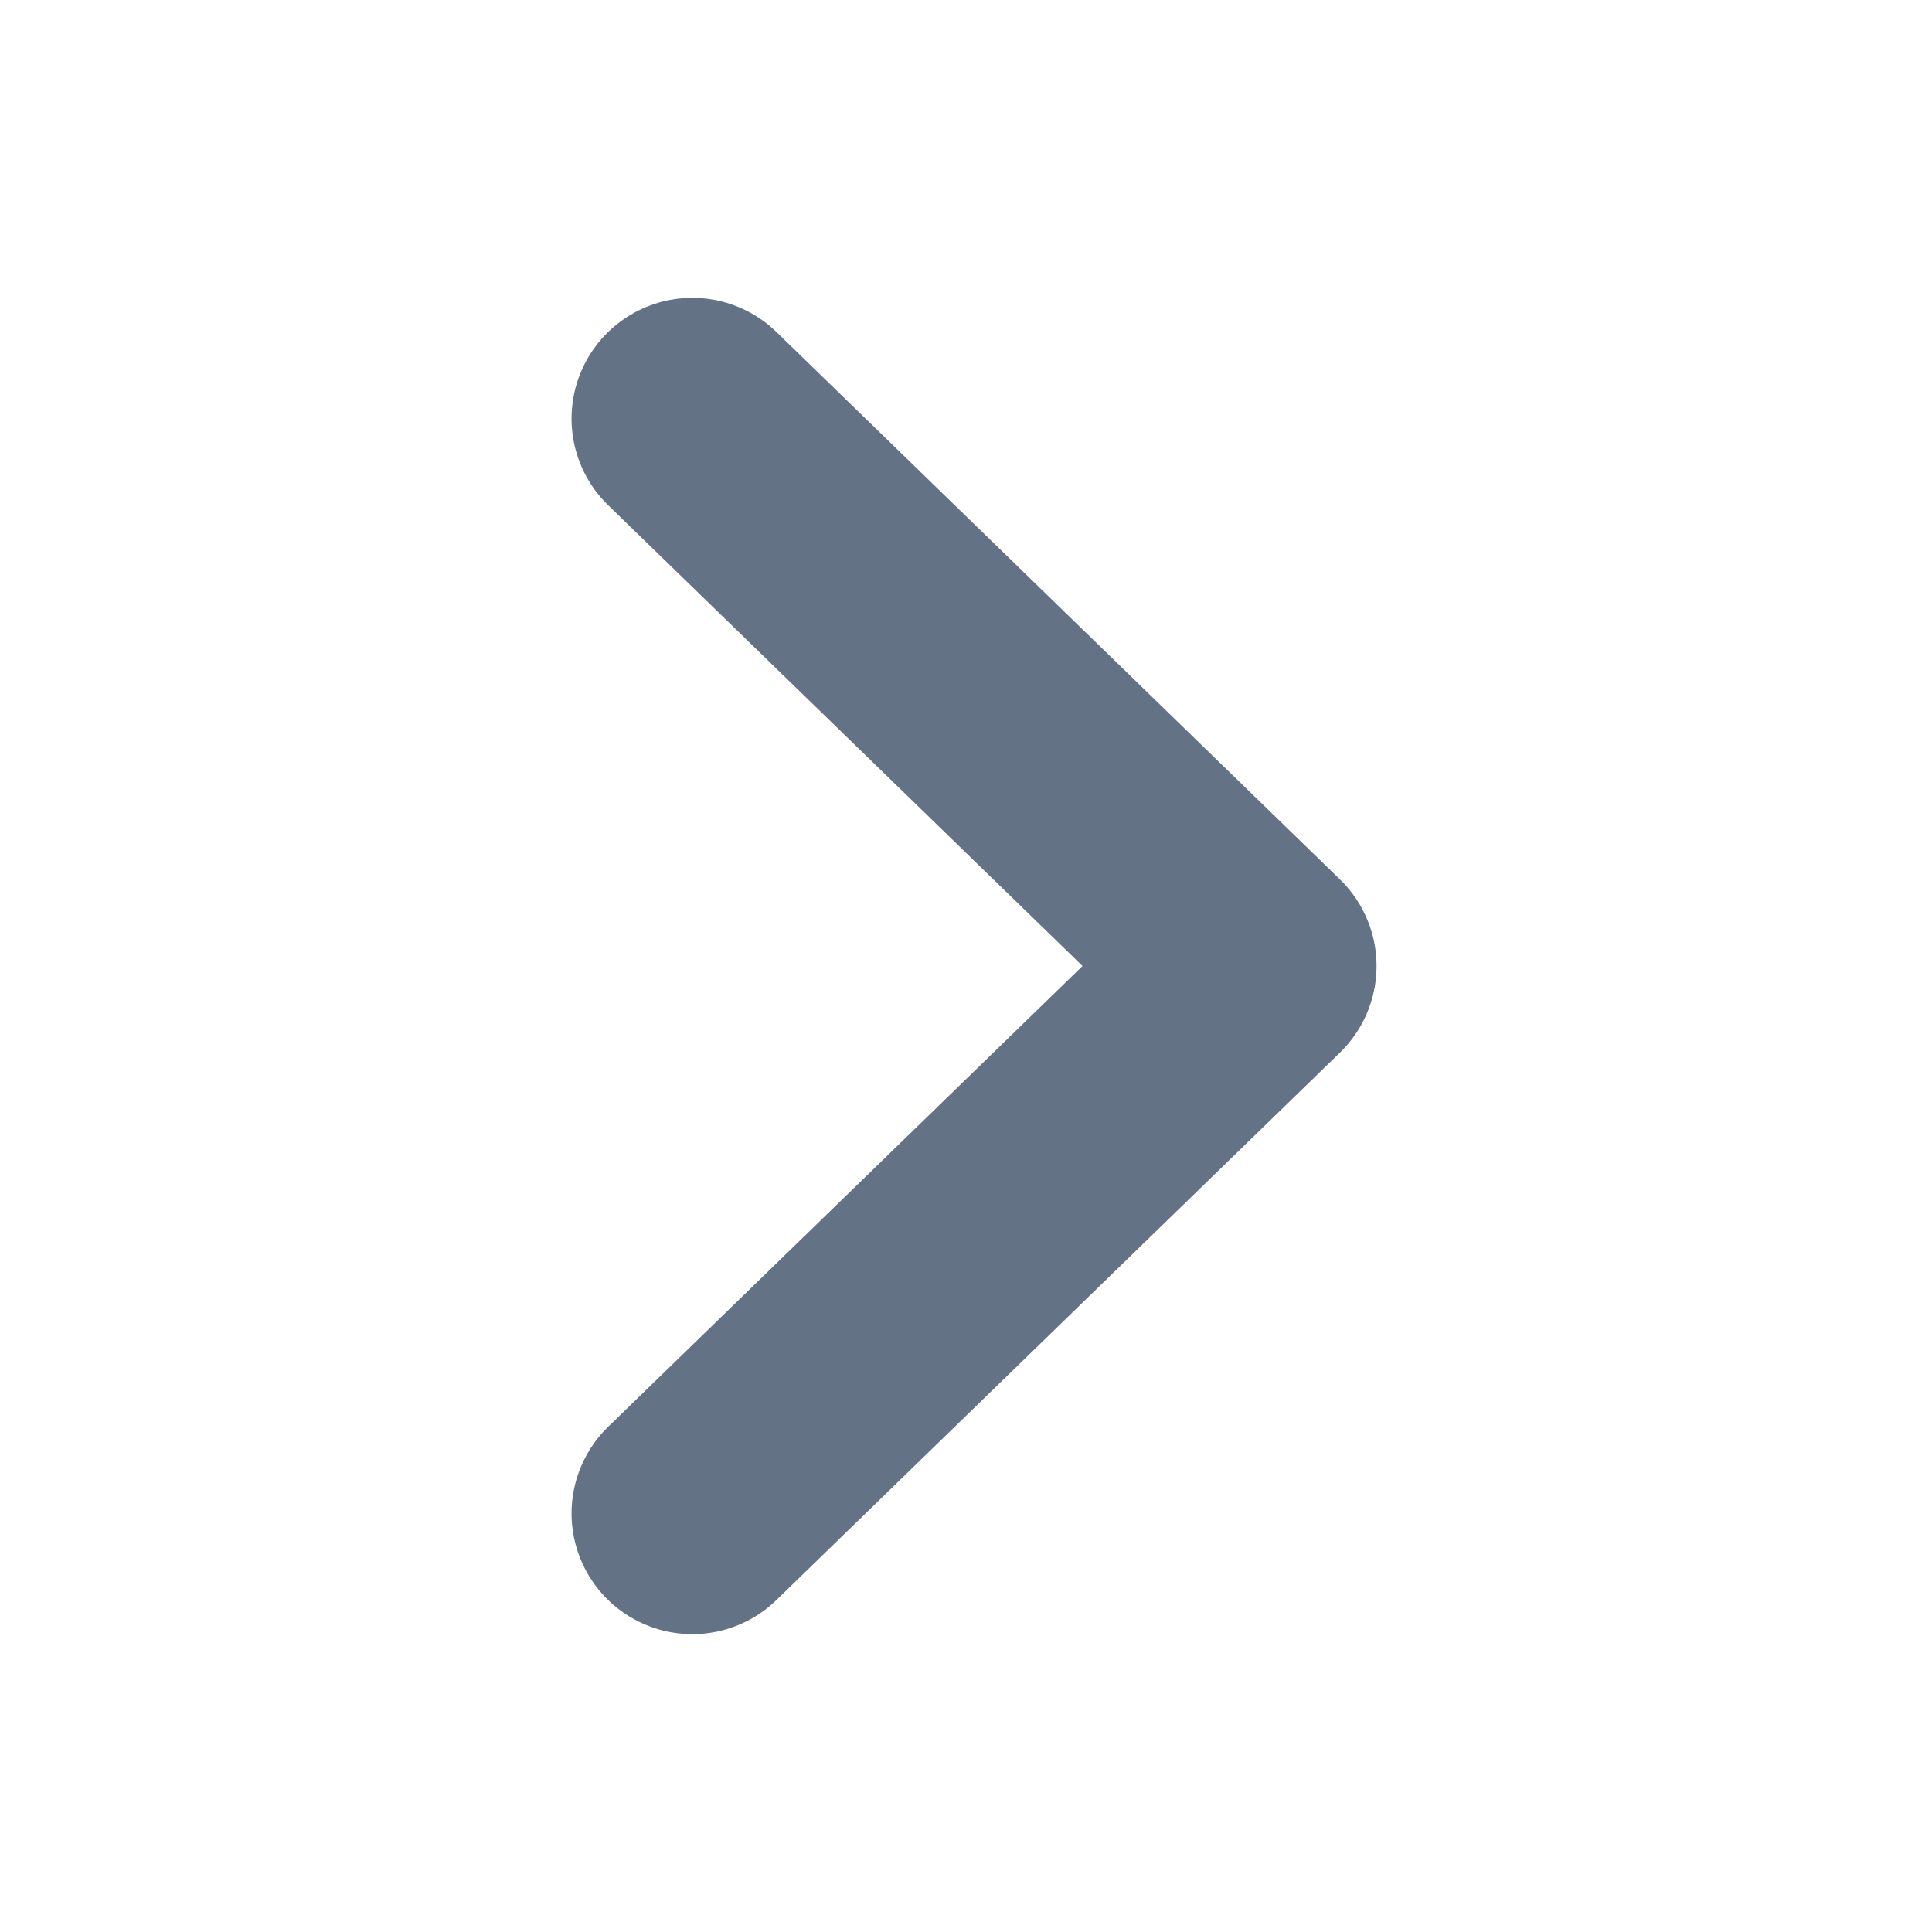
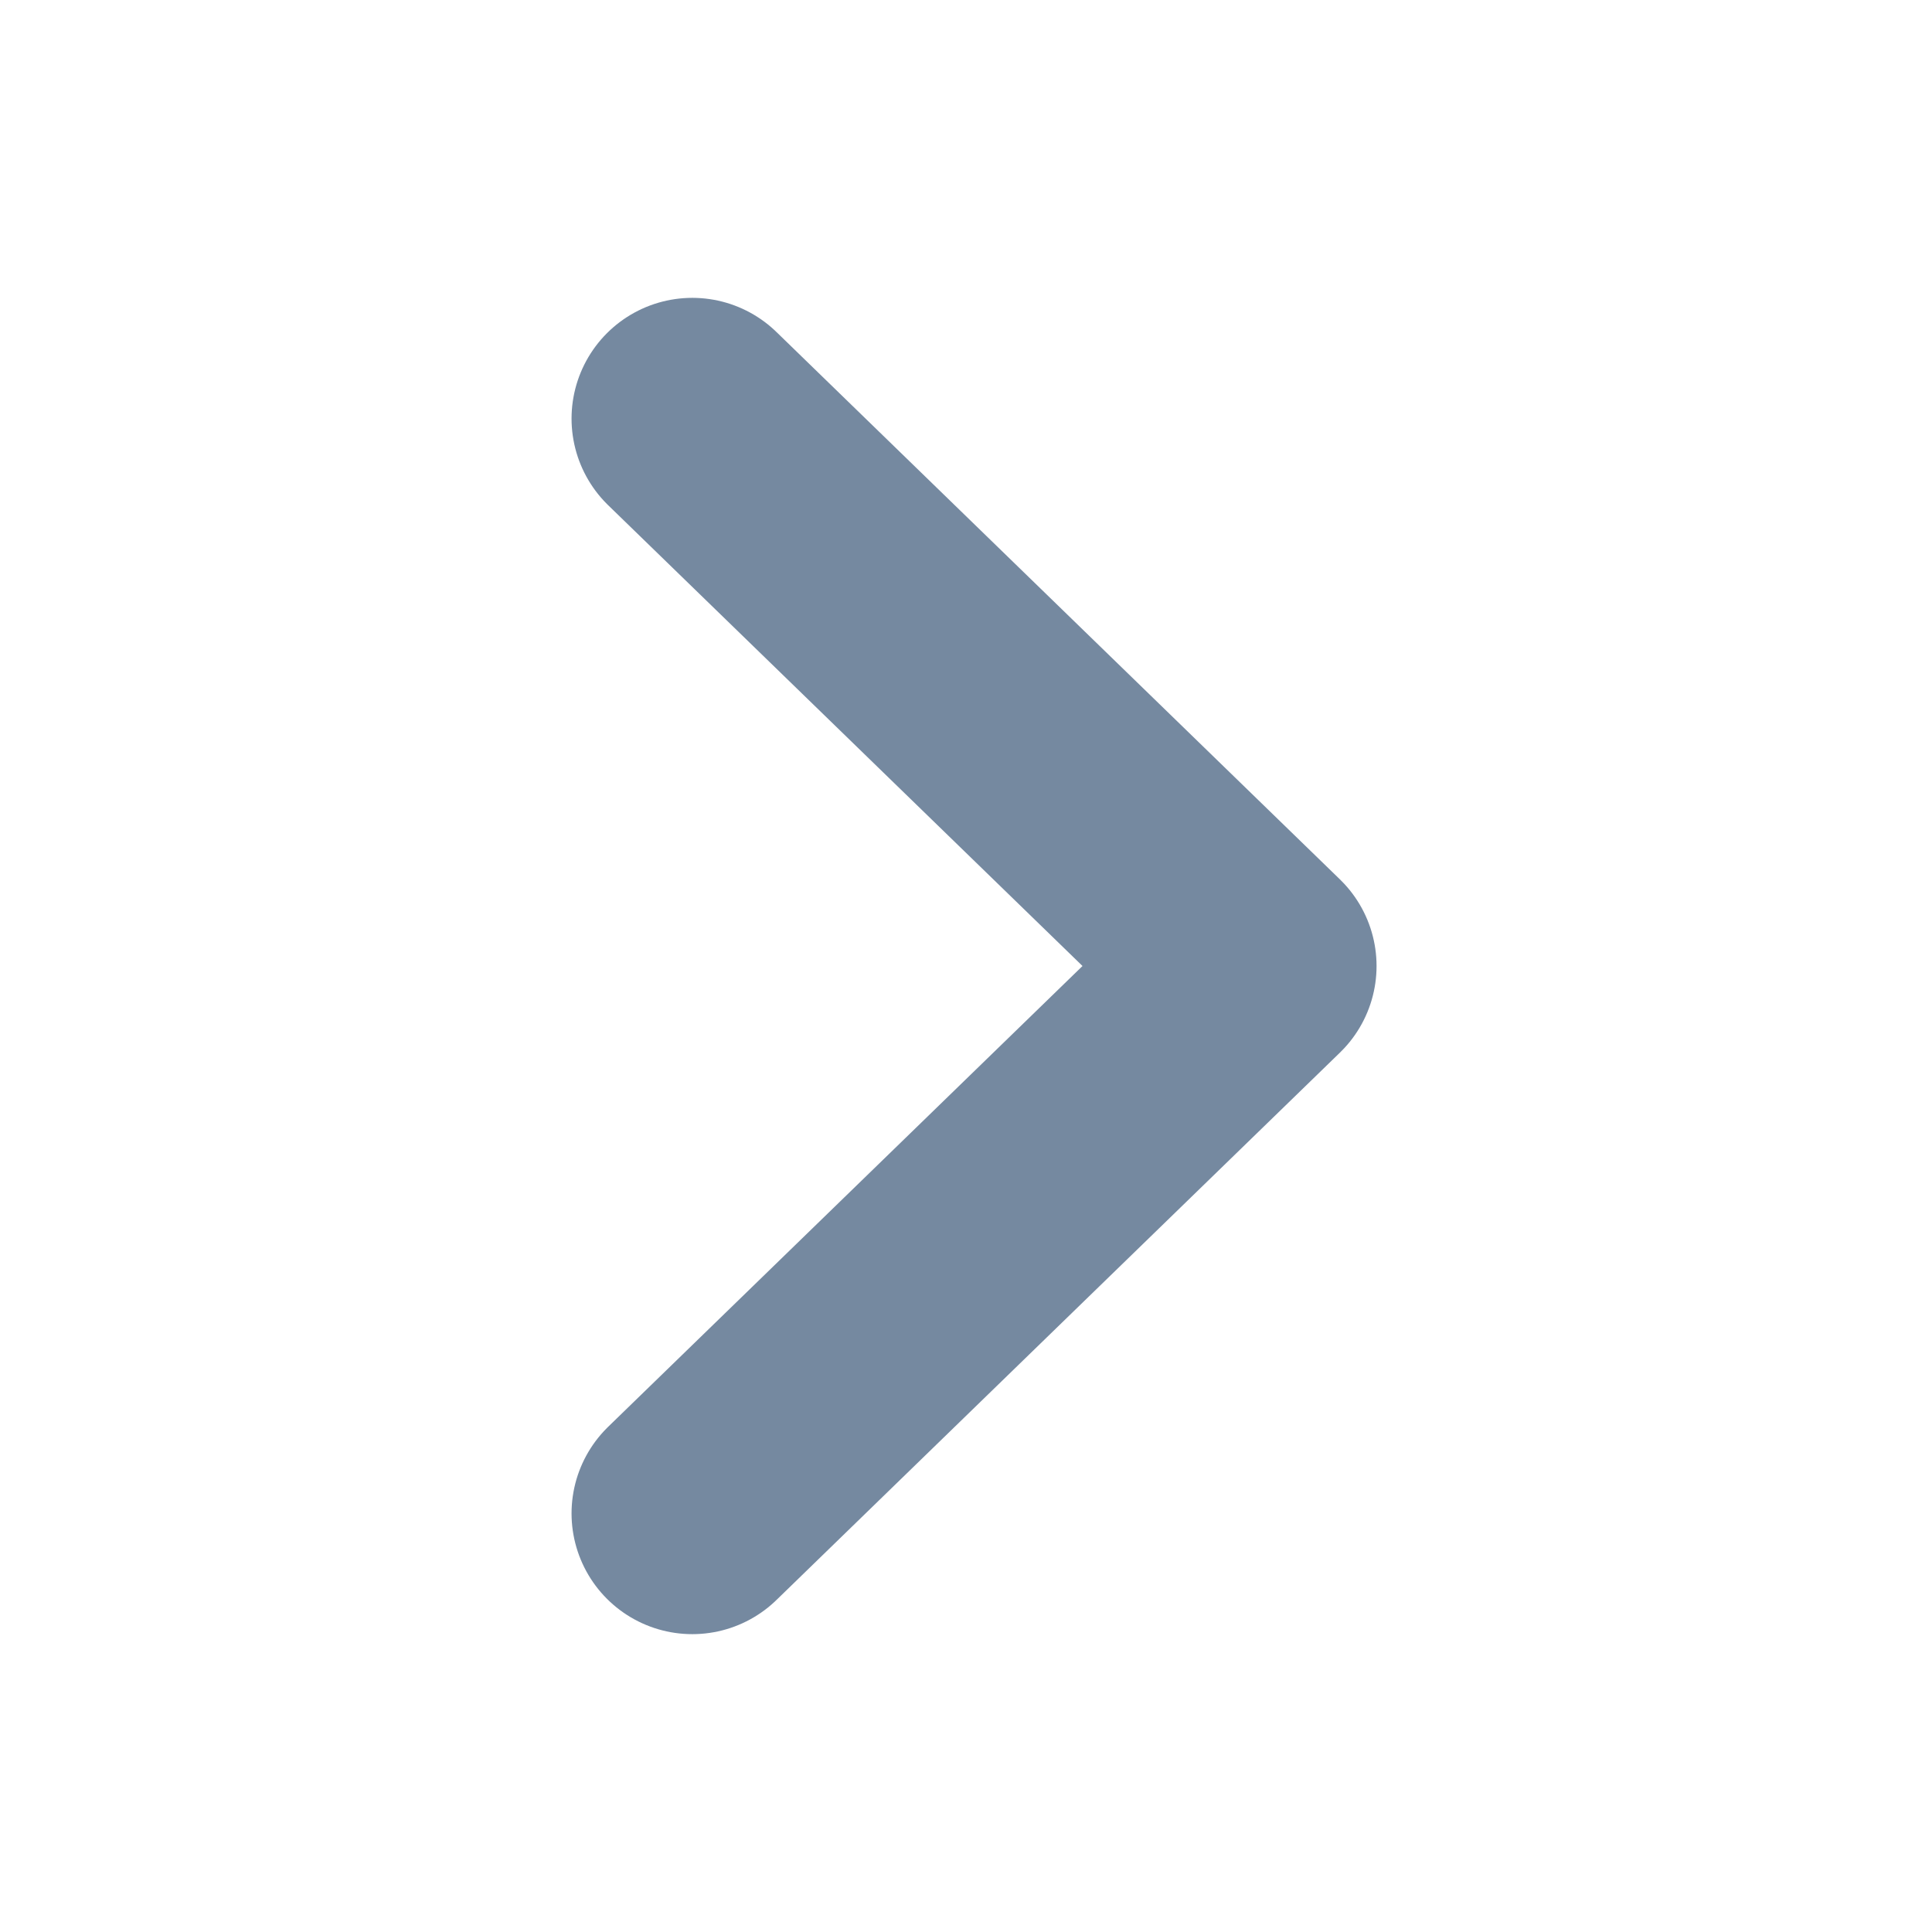
<svg xmlns="http://www.w3.org/2000/svg" width="12" height="12" viewBox="0 0 12 12">
-   <path d="M4.3 2.6 7.8 6 4.3 9.4" fill="none" stroke="#637385" stroke-width="1.5" stroke-linecap="round" stroke-linejoin="round" />
+   <path d="M4.3 2.6 7.8 6 4.3 9.4" fill="none" stroke="#7589A0" stroke-width="1.5" stroke-linecap="round" stroke-linejoin="round" />
</svg>
